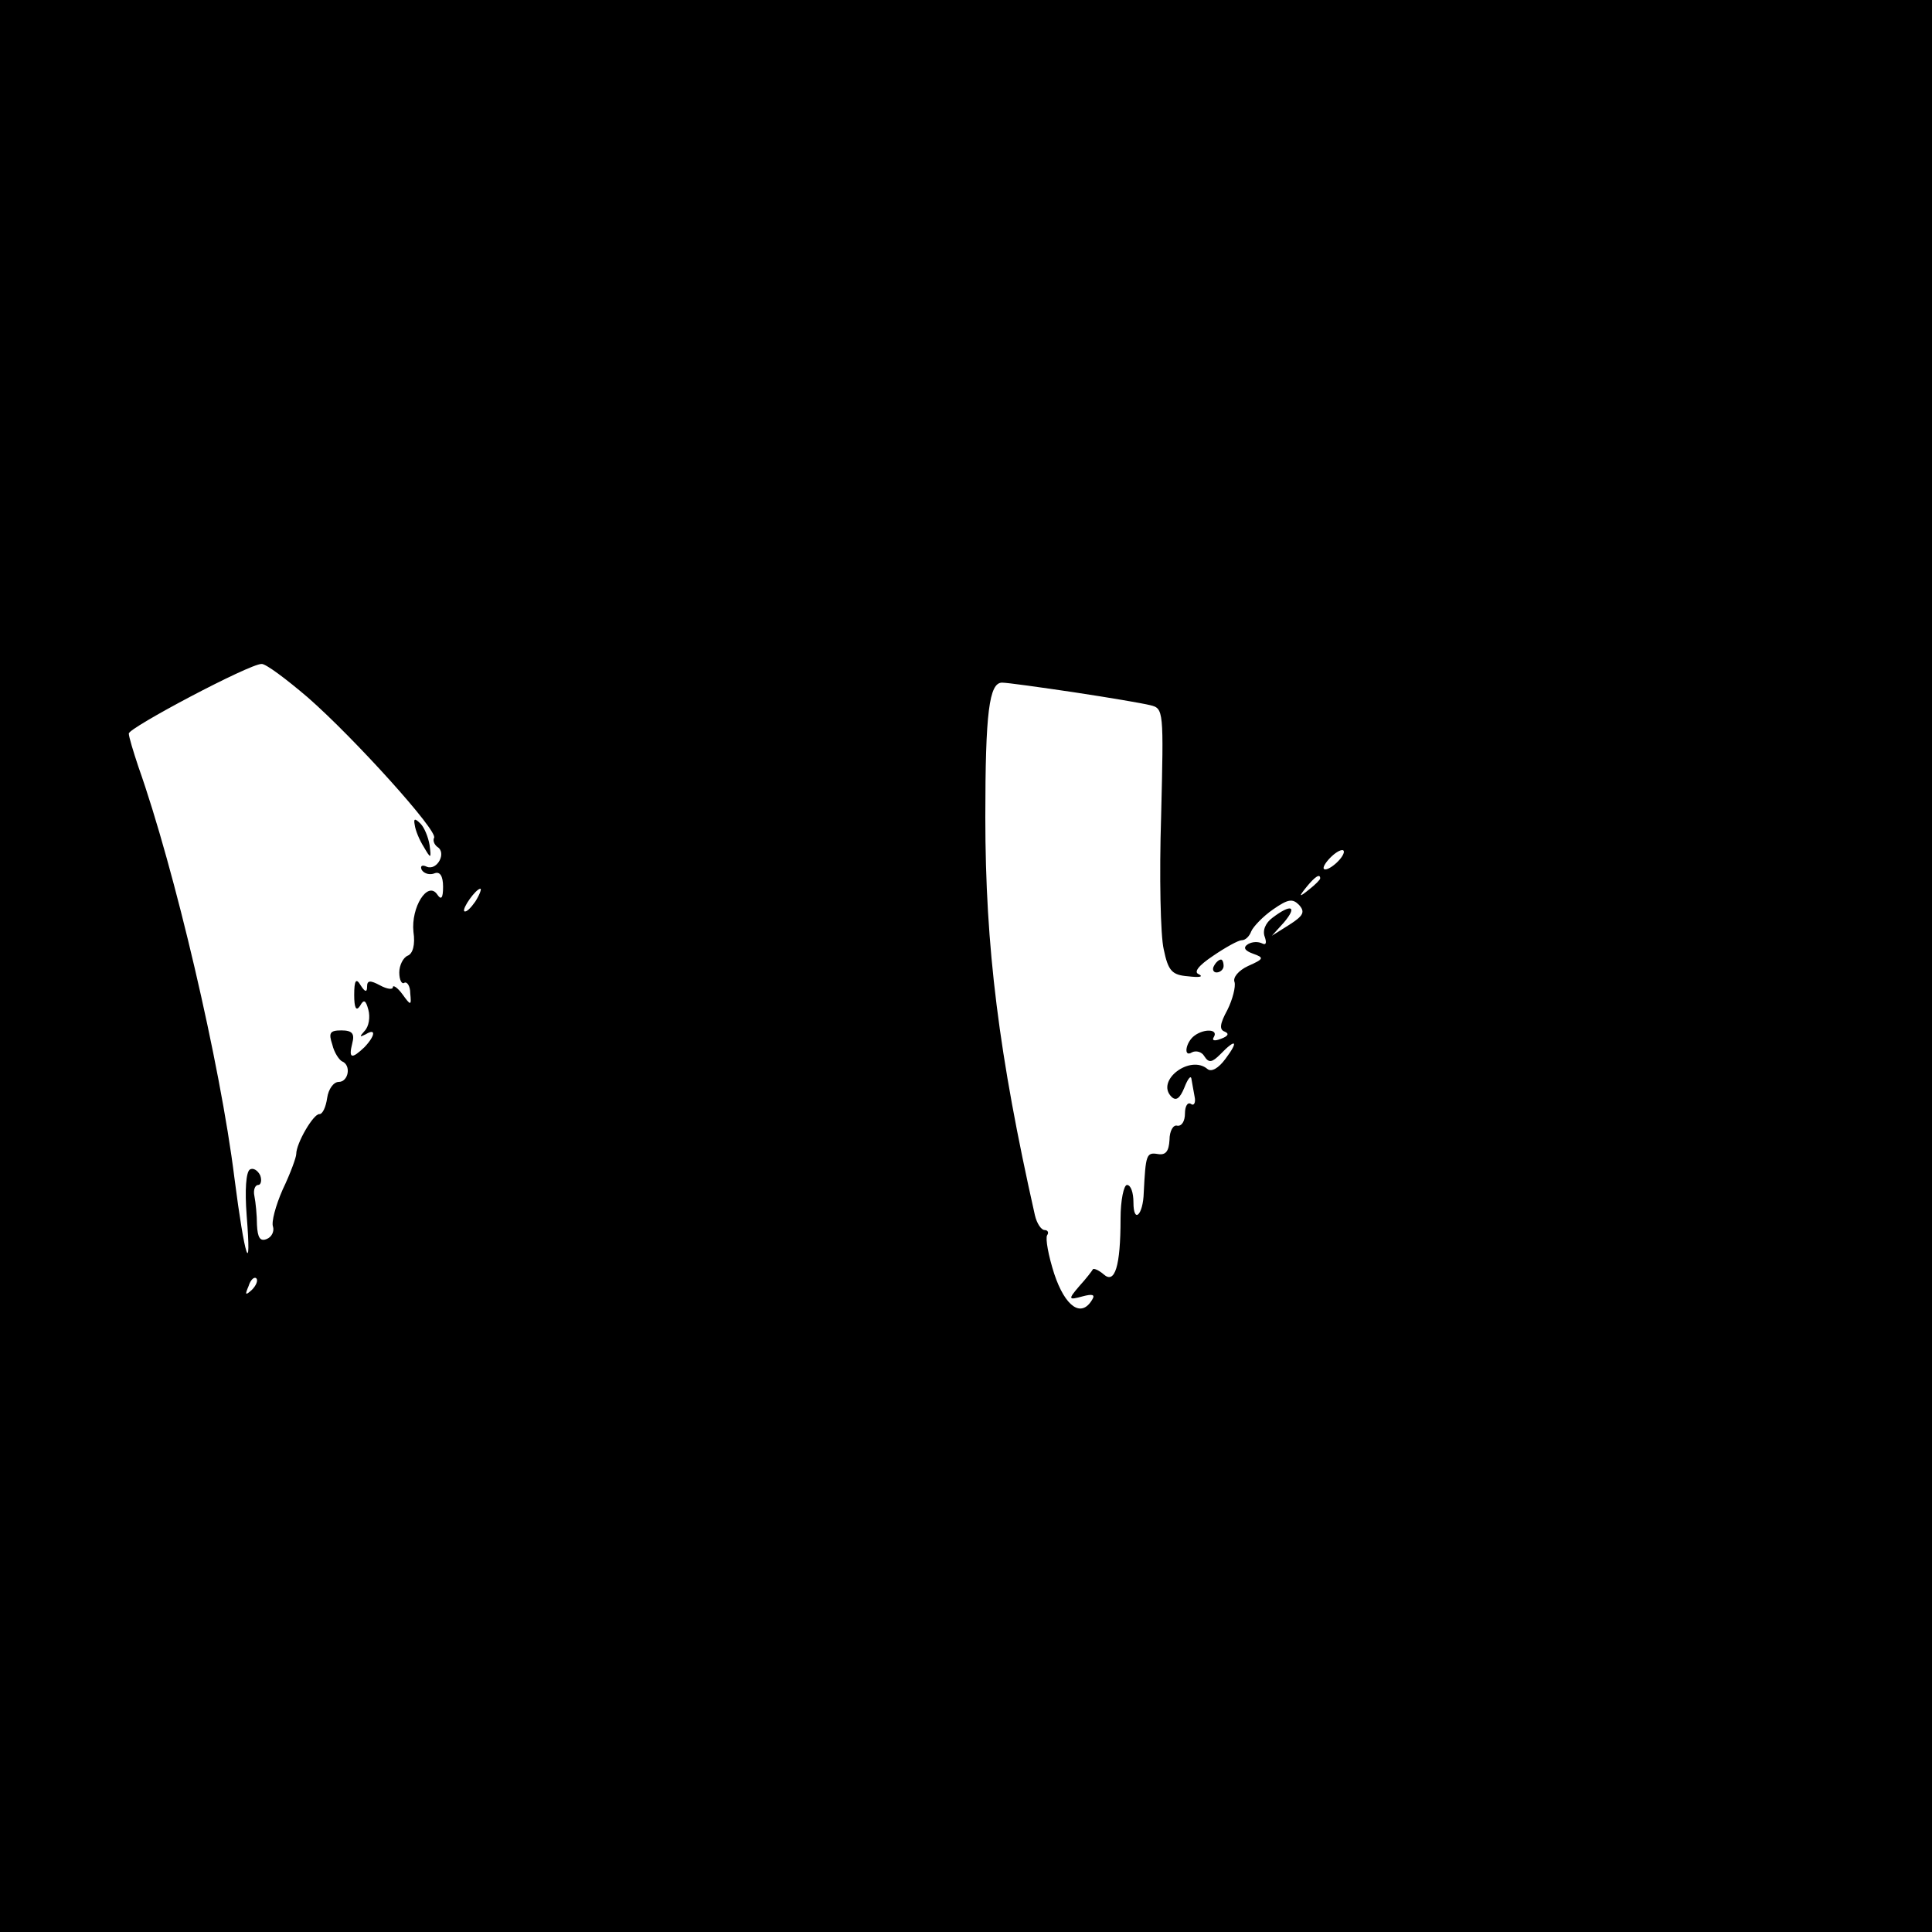
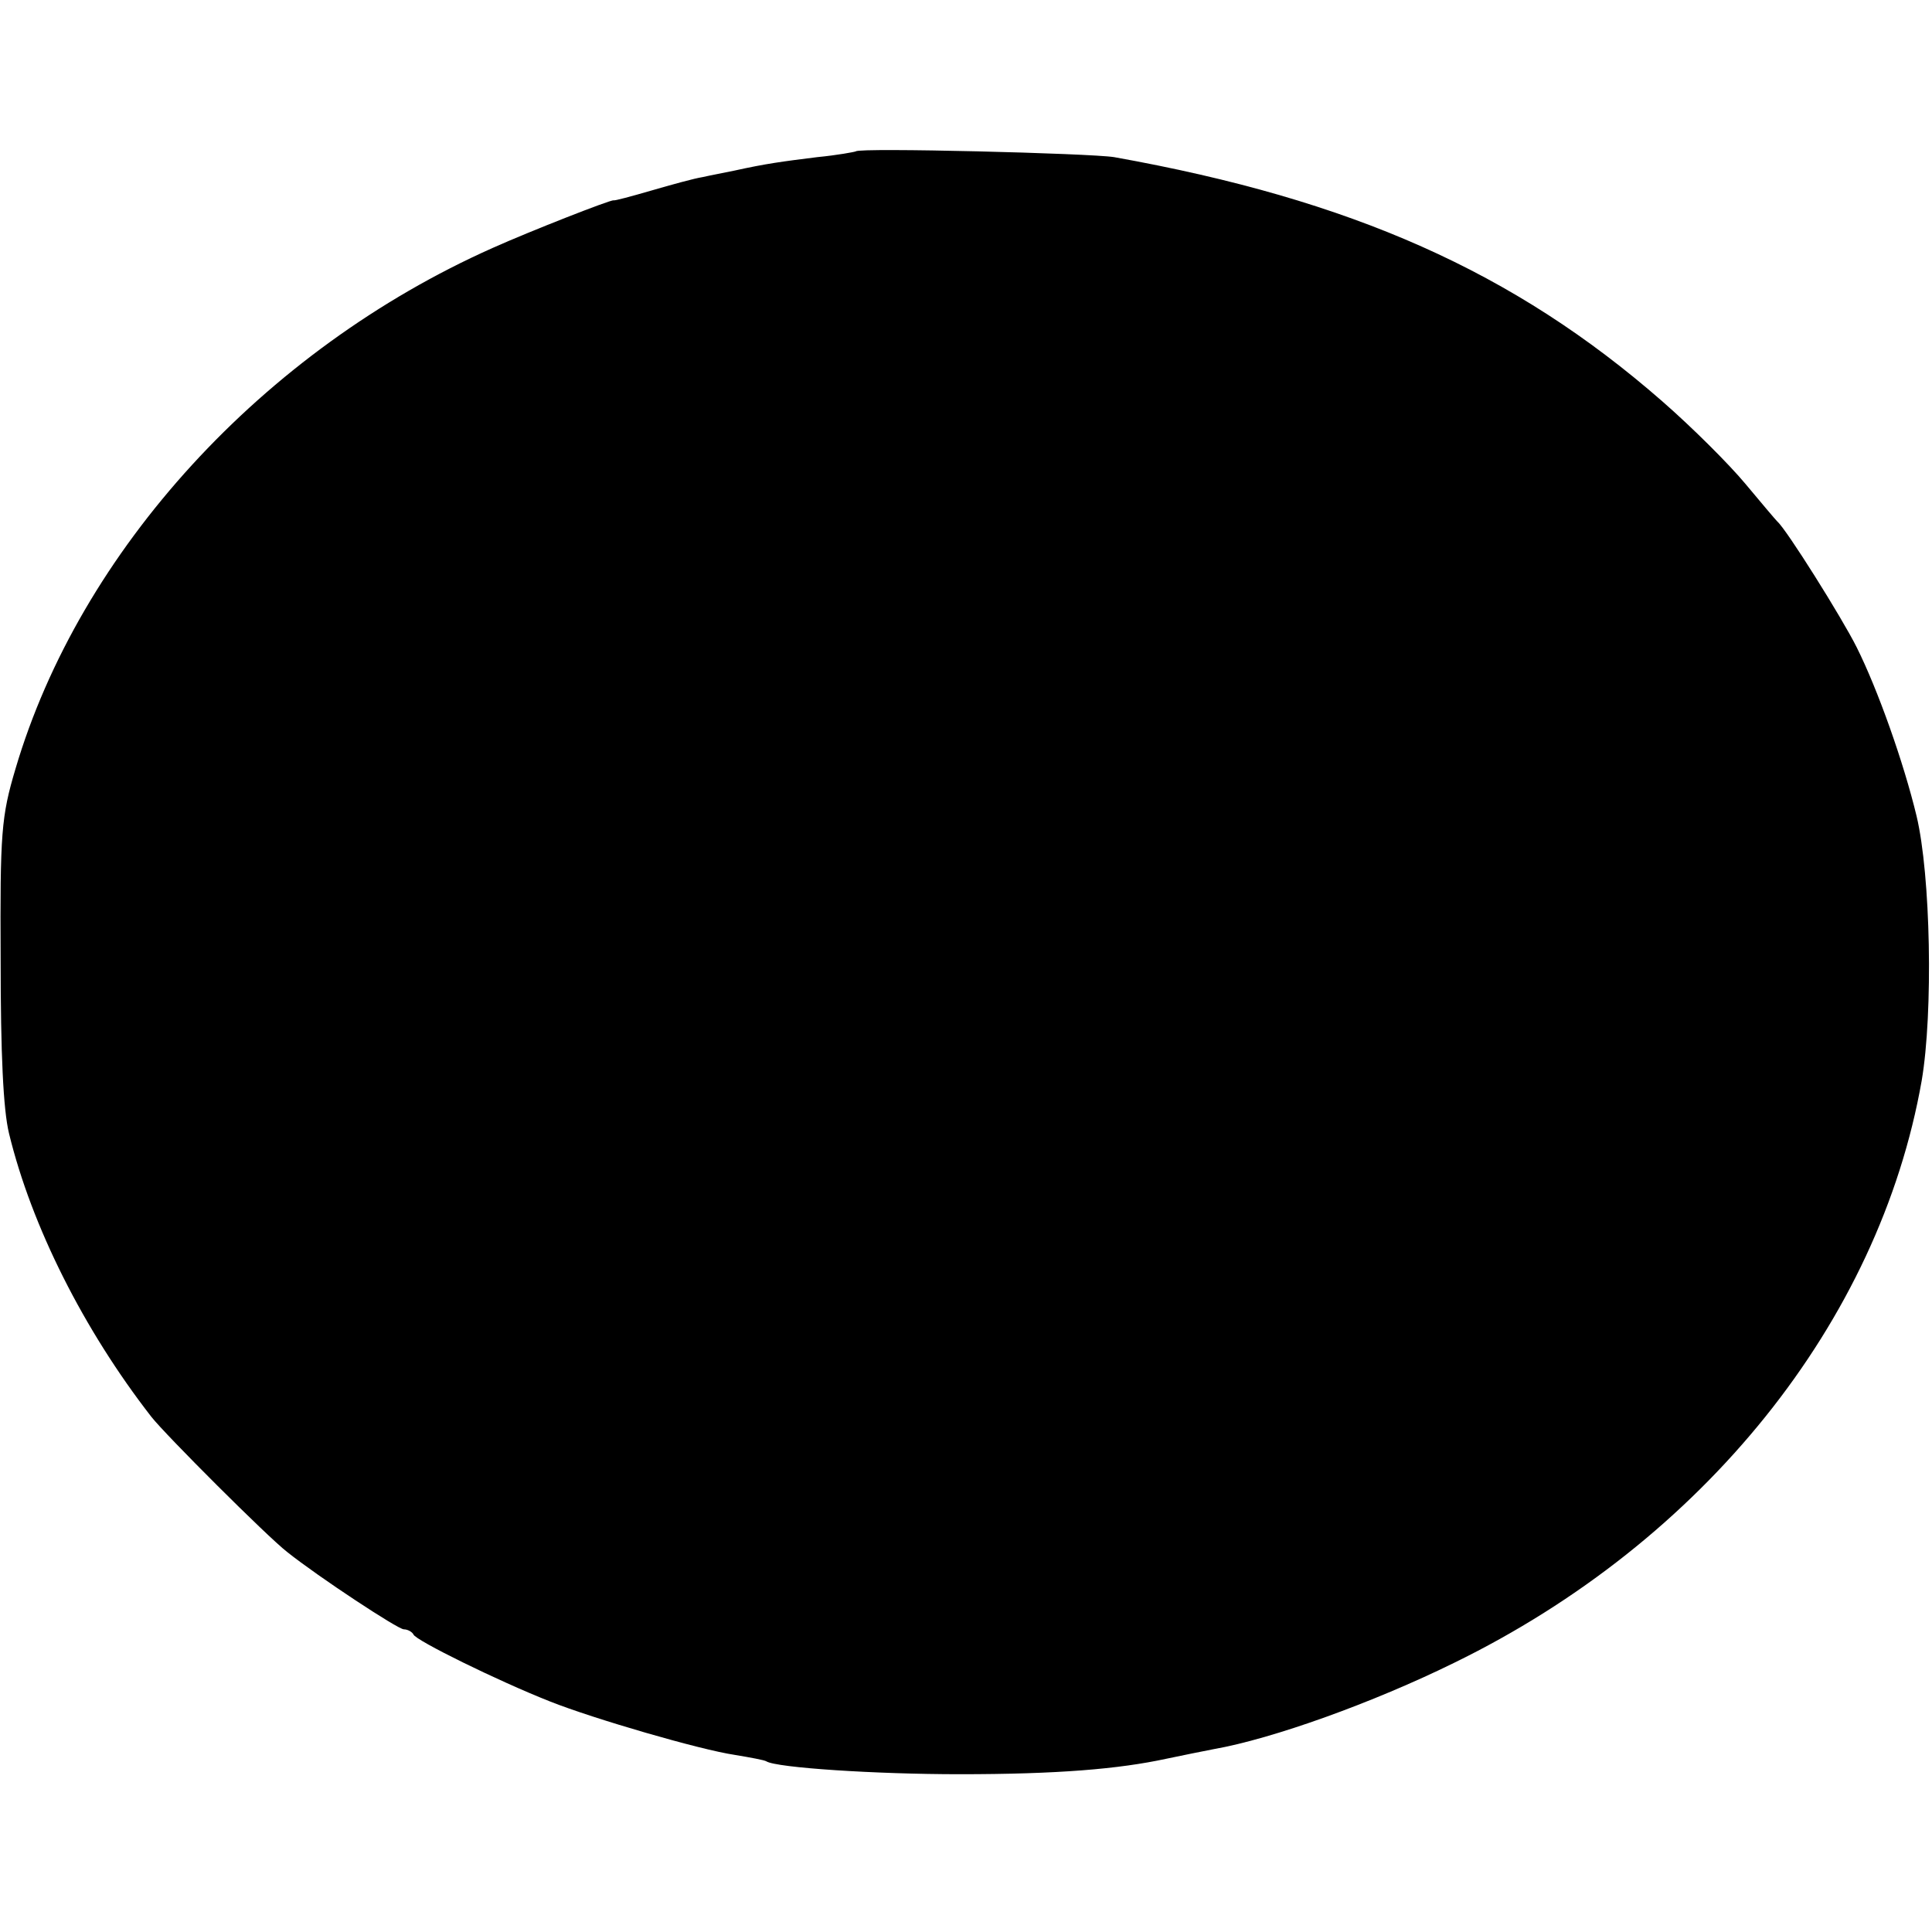
<svg xmlns="http://www.w3.org/2000/svg" version="1.0" width="300pt" height="300pt" viewBox="0 0 300 300" preserveAspectRatio="xMidYMid meet">
  <g transform="translate(0,300) scale(0.1,-0.1)" fill="#000000" stroke="none">
-     <path d="M0 1500 l0 -1500 1500 0 1500 0 0 1500 0 1500 -1500 0 -1500 0 0 -1500z m478 417 c72 -63 203 -208 196 -218 -2 -4 0 -10 5 -14 15 -9 0 -37 -16 -31 -8 4 -11 1 -8 -5 4 -6 13 -8 20 -5 8 3 13 -4 13 -21 0 -18 -3 -21 -9 -12 -15 22 -41 -20 -37 -58 3 -20 -1 -34 -9 -37 -7 -3 -13 -15 -13 -26 0 -12 4 -19 8 -16 4 2 9 -5 9 -16 2 -20 1 -20 -12 -2 -8 11 -15 15 -15 11 0 -4 -9 -3 -20 3 -15 8 -20 8 -20 -2 0 -9 -3 -9 -10 2 -7 12 -10 8 -10 -15 0 -20 3 -26 9 -17 6 11 9 9 13 -6 3 -11 1 -26 -6 -33 -8 -9 -8 -10 2 -5 16 10 15 -2 -2 -20 -20 -19 -25 -18 -19 6 4 15 0 20 -17 20 -18 0 -20 -4 -14 -22 3 -13 11 -24 15 -26 15 -6 10 -32 -5 -32 -8 0 -16 -11 -18 -25 -2 -14 -7 -25 -12 -25 -9 1 -36 -45 -36 -62 0 -5 -9 -30 -21 -55 -11 -25 -18 -51 -15 -58 2 -7 -2 -16 -10 -19 -10 -4 -14 2 -15 22 0 15 -2 35 -4 45 -2 9 1 17 6 17 4 0 6 7 3 15 -4 8 -11 12 -16 9 -6 -4 -8 -32 -5 -71 8 -100 -3 -67 -19 58 -22 177 -93 480 -149 638 -8 24 -15 47 -15 52 0 9 187 108 206 108 6 1 38 -23 72 -52z m1190 8 c53 -8 106 -17 118 -20 21 -5 21 -8 17 -172 -3 -93 -1 -186 4 -207 7 -34 13 -40 38 -42 17 -2 24 -1 17 3 -9 3 -2 13 22 29 19 13 39 24 44 24 6 0 12 6 15 14 3 7 18 23 34 34 23 16 30 17 40 7 10 -11 7 -17 -15 -31 l-27 -17 19 21 c21 25 11 29 -18 7 -11 -8 -16 -20 -12 -30 3 -9 2 -13 -4 -10 -6 3 -15 3 -22 -1 -8 -5 -6 -10 8 -15 17 -6 17 -8 -8 -19 -15 -7 -24 -18 -21 -25 2 -7 -3 -27 -11 -43 -12 -22 -13 -31 -4 -34 7 -3 5 -7 -6 -11 -10 -4 -15 -3 -11 3 7 12 -15 13 -30 2 -14 -10 -18 -35 -4 -26 6 3 15 1 19 -6 7 -11 12 -10 25 3 24 25 29 21 8 -7 -11 -15 -22 -21 -28 -16 -27 23 -81 -18 -56 -43 7 -7 13 -3 20 14 5 13 10 20 11 14 1 -5 3 -18 5 -28 2 -9 -1 -15 -6 -11 -5 3 -9 -4 -9 -15 0 -12 -5 -20 -12 -19 -6 2 -12 -8 -12 -22 -1 -18 -6 -24 -18 -22 -18 3 -19 -1 -22 -60 -1 -35 -16 -49 -16 -15 0 15 -4 27 -10 27 -5 0 -10 -24 -10 -52 0 -75 -9 -102 -26 -87 -8 7 -16 10 -17 8 -1 -2 -10 -14 -21 -26 -18 -21 -17 -22 5 -16 15 4 20 3 15 -5 -17 -29 -42 -11 -59 40 -9 28 -14 55 -11 60 3 4 1 8 -4 8 -5 0 -12 10 -15 23 -56 249 -77 416 -77 618 0 163 6 209 26 209 8 0 58 -7 112 -15z m412 -260 c-7 -8 -17 -15 -22 -15 -11 0 14 29 26 30 5 0 3 -7 -4 -15z m-30 -29 c0 -2 -8 -10 -17 -17 -16 -13 -17 -12 -4 4 13 16 21 21 21 13z m-1312 -36 c-7 -10 -14 -17 -17 -15 -4 4 18 35 25 35 2 0 -1 -9 -8 -20z m-347 -603 c-10 -9 -11 -8 -5 6 3 10 9 15 12 12 3 -3 0 -11 -7 -18z" />
-     <path d="M644 1719 c1 -8 7 -23 14 -34 11 -19 12 -19 9 3 -2 12 -8 27 -14 33 -9 9 -11 8 -9 -2z" />
-     <path d="M1885 1500 c-3 -5 -1 -10 4 -10 6 0 11 5 11 10 0 6 -2 10 -4 10 -3 0 -8 -4 -11 -10z" />
+     <path d="M1329 2765 c-2 -1 -29 -6 -60 -9 -56 -7 -79 -10 -129 -21 -14 -3 -36 -7 -49 -10 -13 -2 -49 -12 -80 -21 -31 -9 -57 -16 -58 -15 -5 1 -130 -48 -188 -74 -357 -159 -641 -470 -741 -809 -22 -74 -24 -99 -23 -296 0 -146 4 -233 13 -270 35 -144 116 -305 221 -440 22 -28 180 -186 211 -210 49 -39 172 -120 181 -120 6 0 13 -4 15 -8 3 -9 131 -72 212 -104 68 -27 233 -75 287 -83 24 -4 46 -8 49 -10 16 -10 170 -20 300 -20 152 0 247 8 321 24 24 5 58 12 74 15 91 16 247 72 373 134 387 189 660 529 726 904 18 106 14 319 -8 411 -20 83 -60 196 -93 262 -23 46 -109 183 -123 195 -3 3 -25 29 -50 59 -25 30 -82 87 -129 128 -230 201 -482 313 -851 379 -37 6 -396 15 -401 9z" />
  </g>
</svg>
